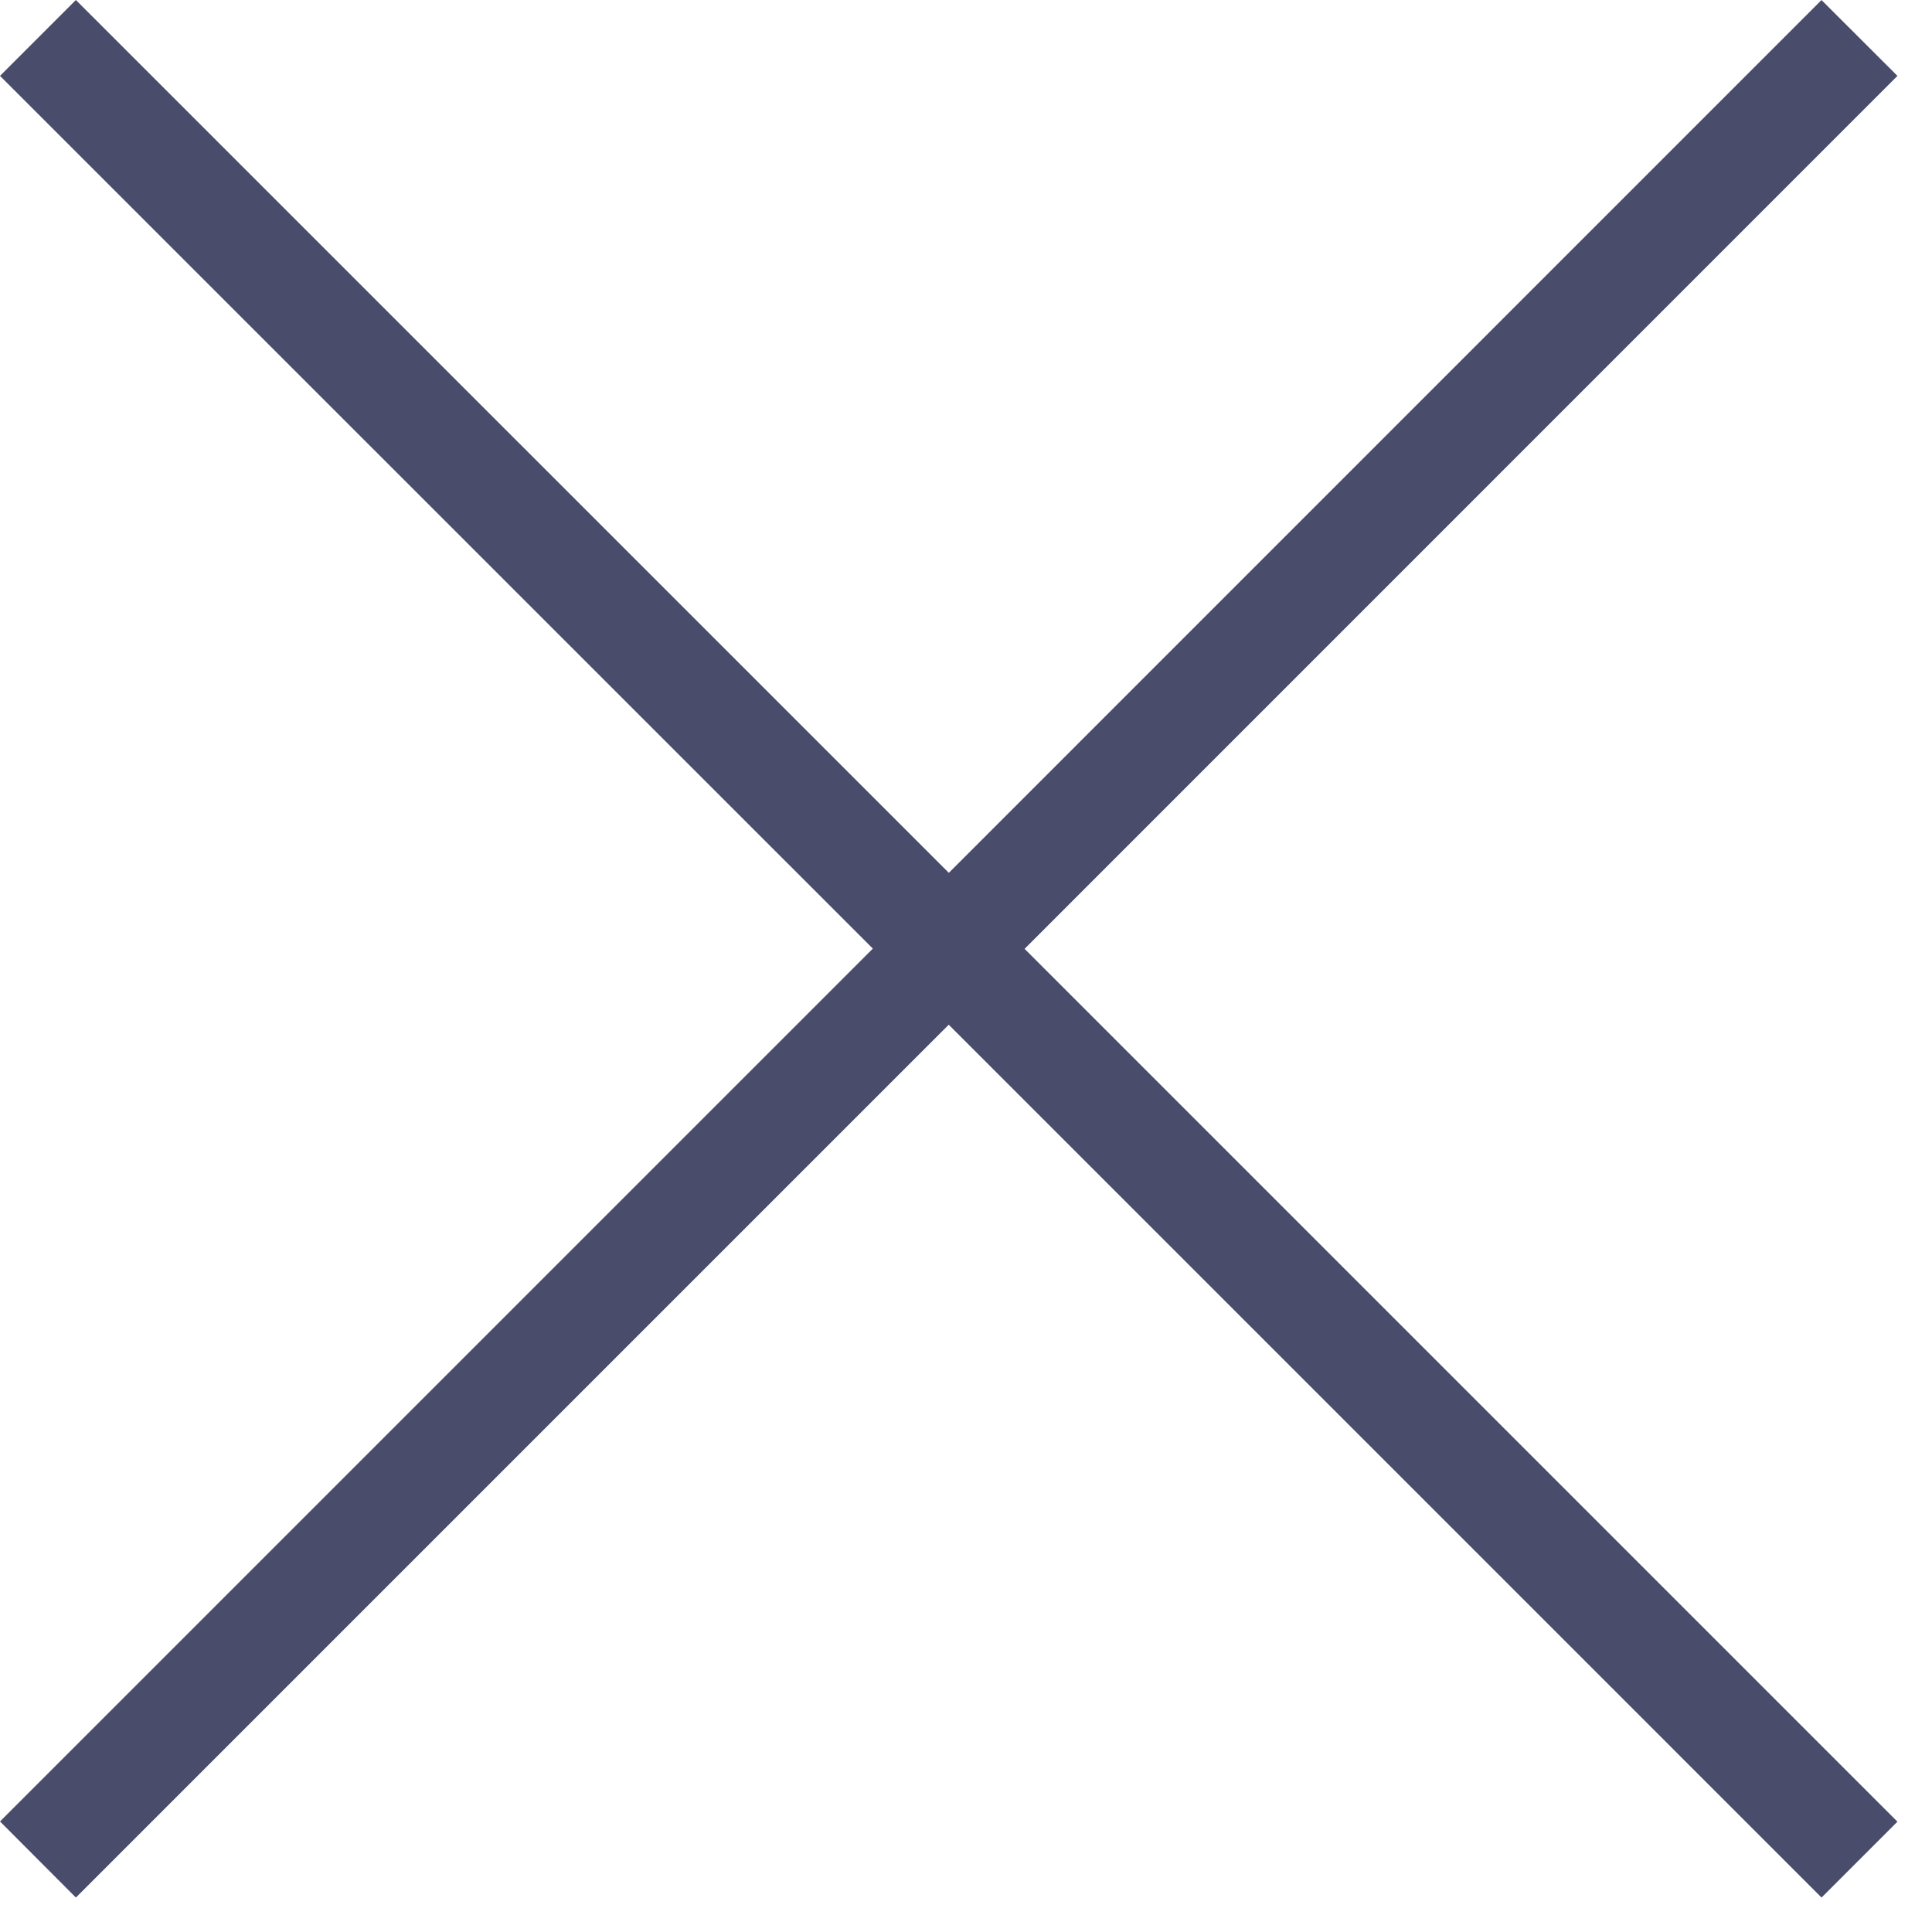
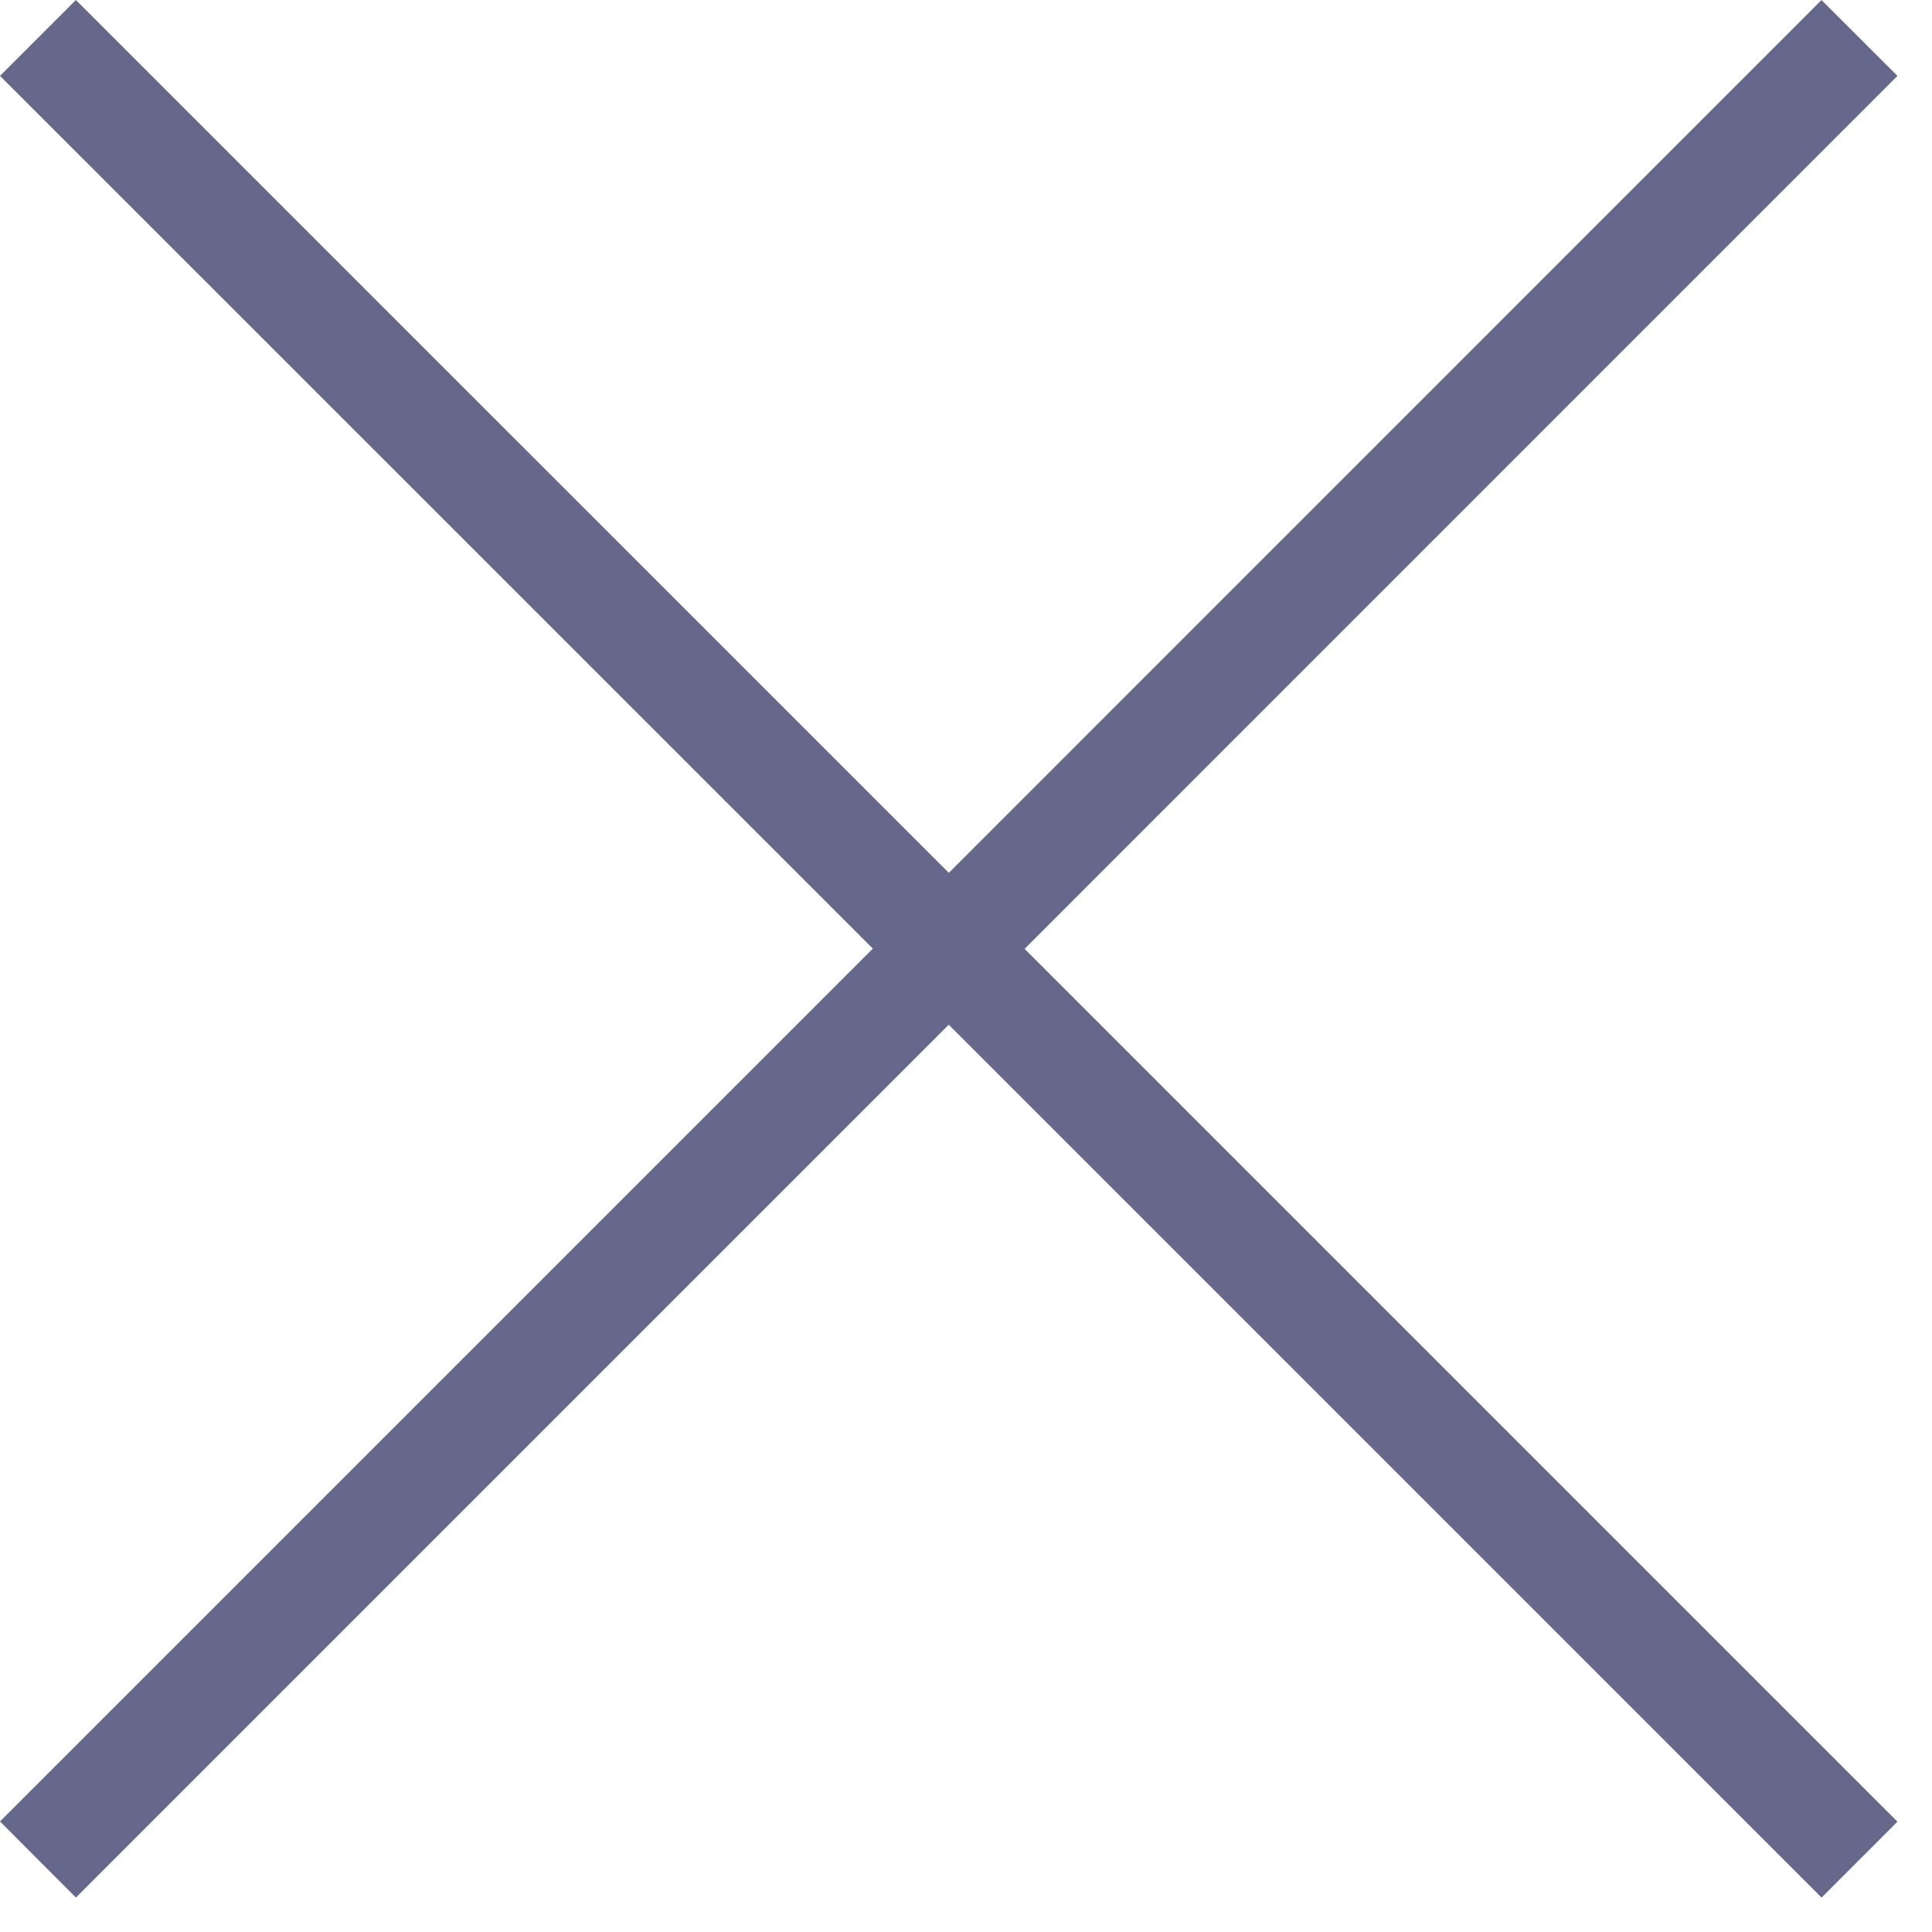
<svg xmlns="http://www.w3.org/2000/svg" width="18" height="18">
-   <path fill="#494C6B" fill-rule="evenodd" d="M16.97 0l.708.707L9.546 8.84l8.132 8.132-.707.707-8.132-8.132-8.132 8.132L0 16.97l8.132-8.132L0 .707.707 0 8.84 8.132 16.971 0z" />
+   <path fill="#65688b" fill-rule="evenodd" d="M16.97 0l.708.707L9.546 8.84l8.132 8.132-.707.707-8.132-8.132-8.132 8.132L0 16.97l8.132-8.132L0 .707.707 0 8.84 8.132 16.971 0z" />
</svg>
